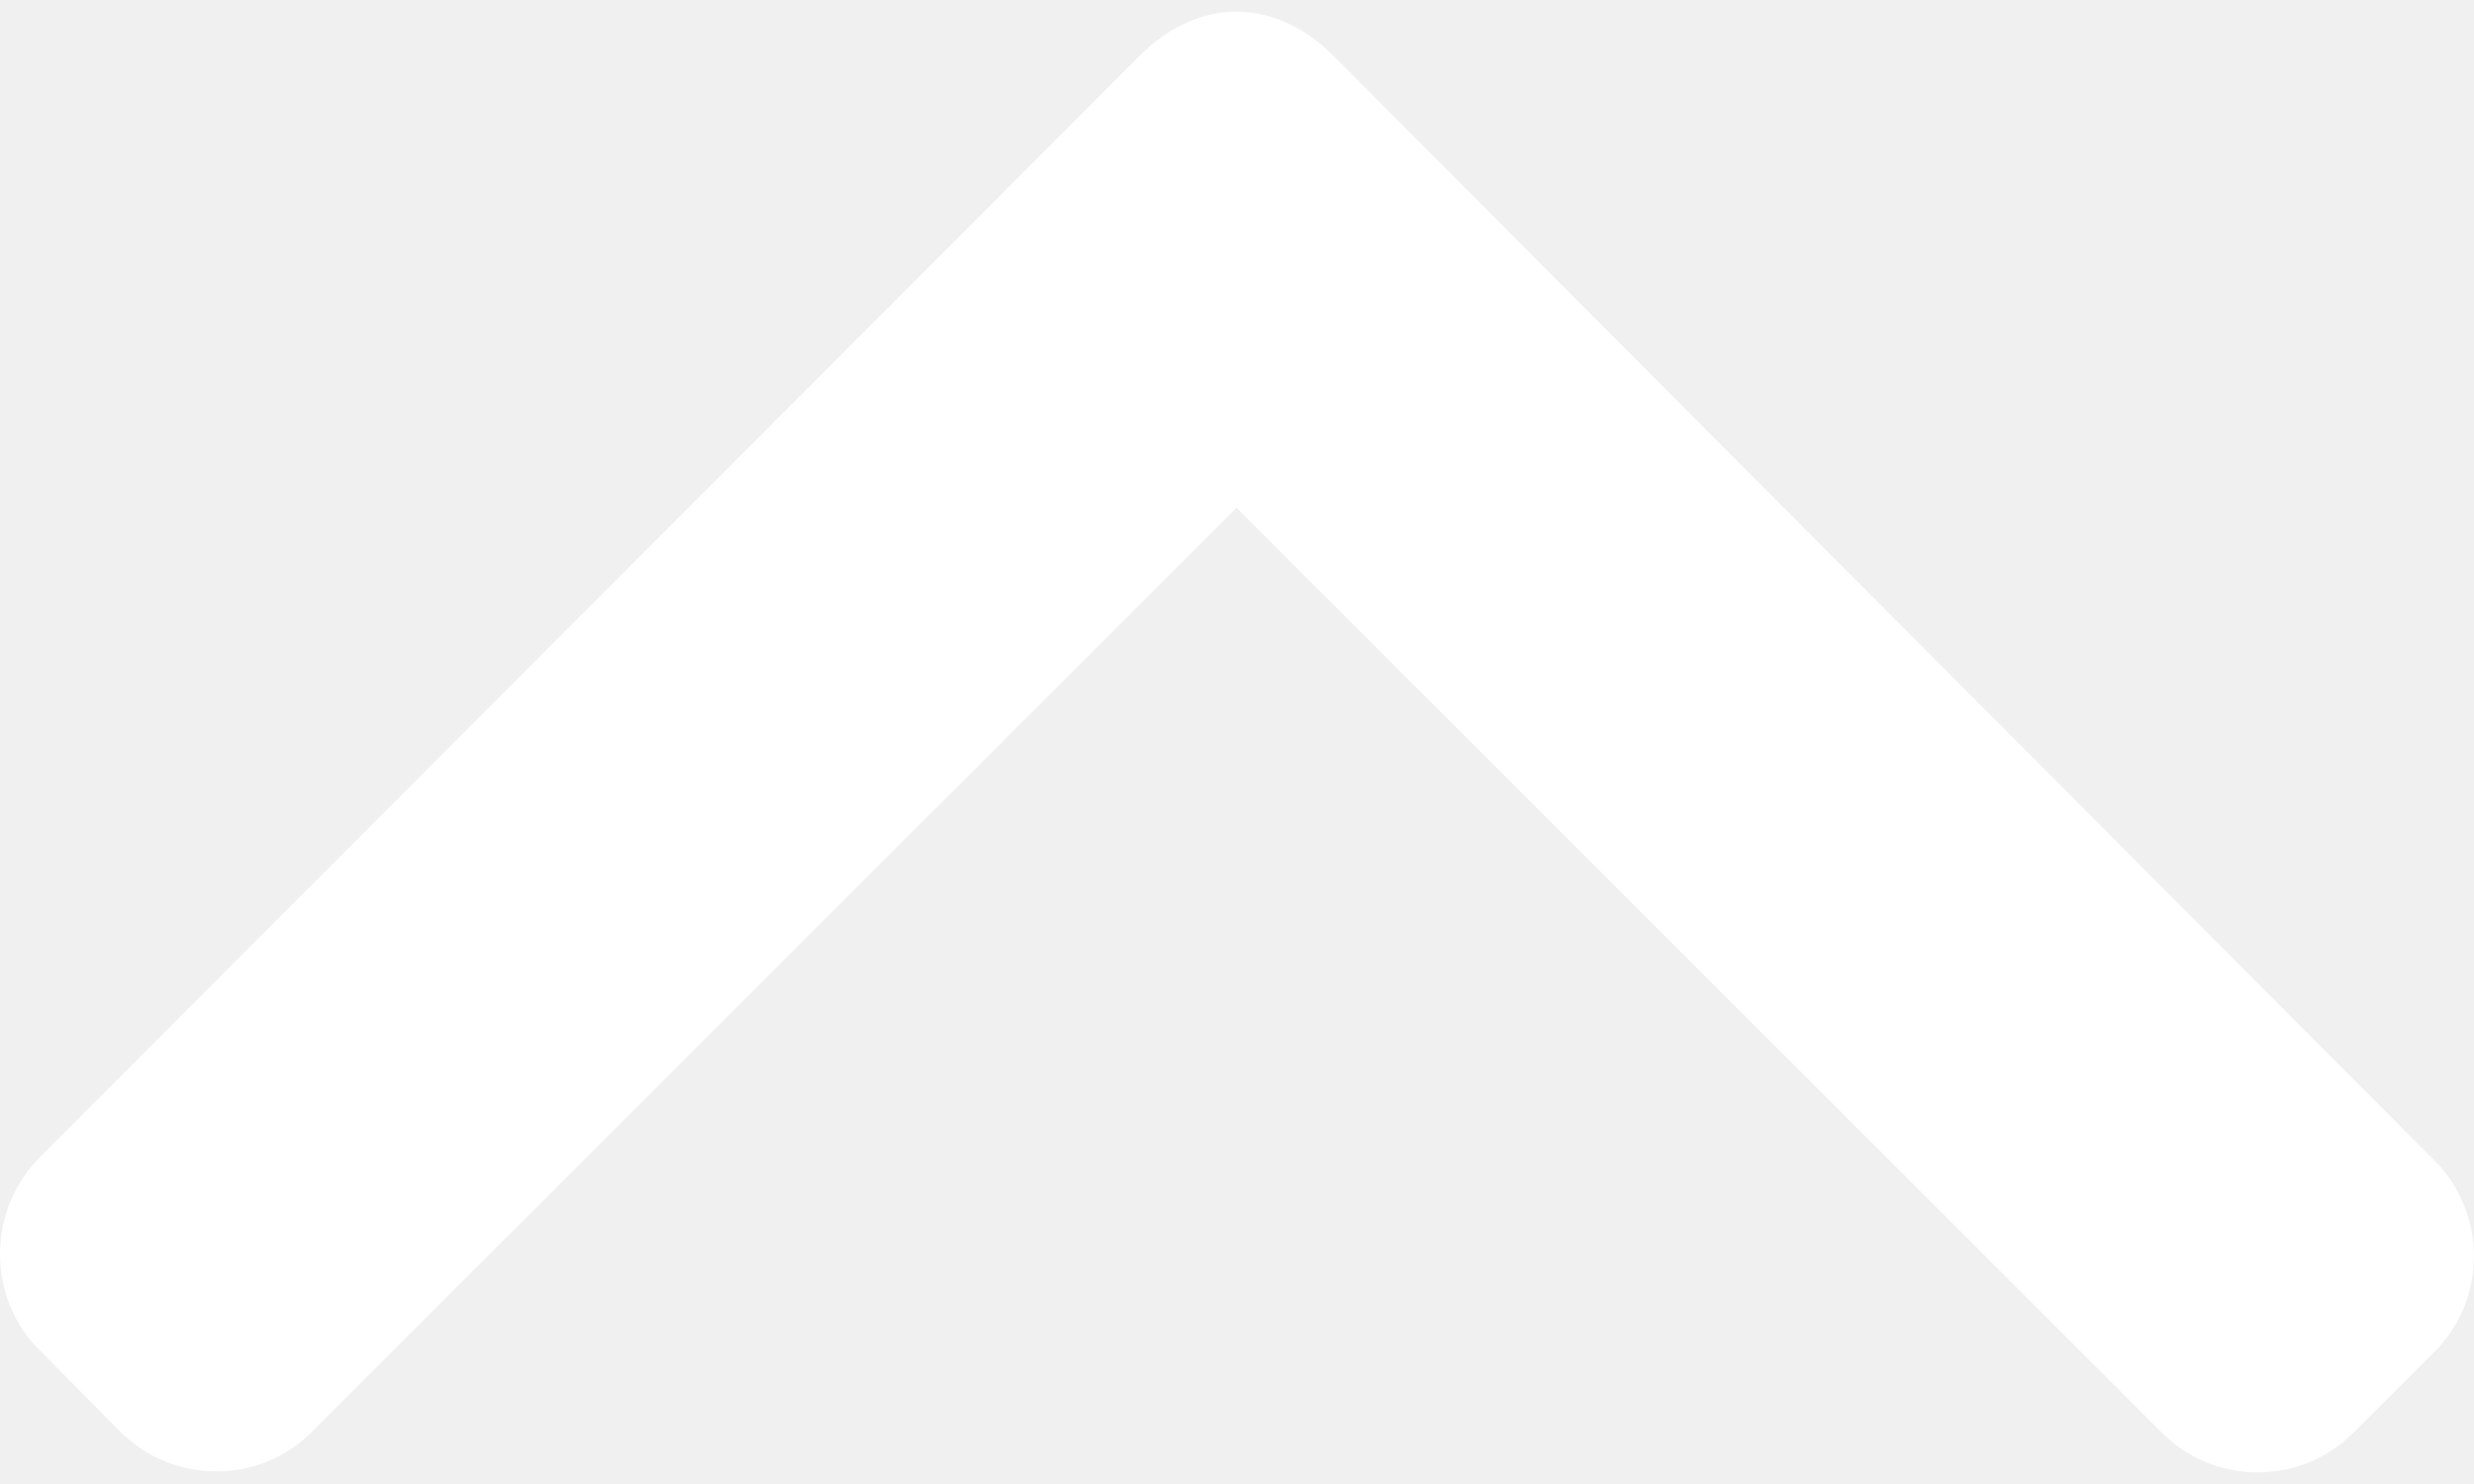
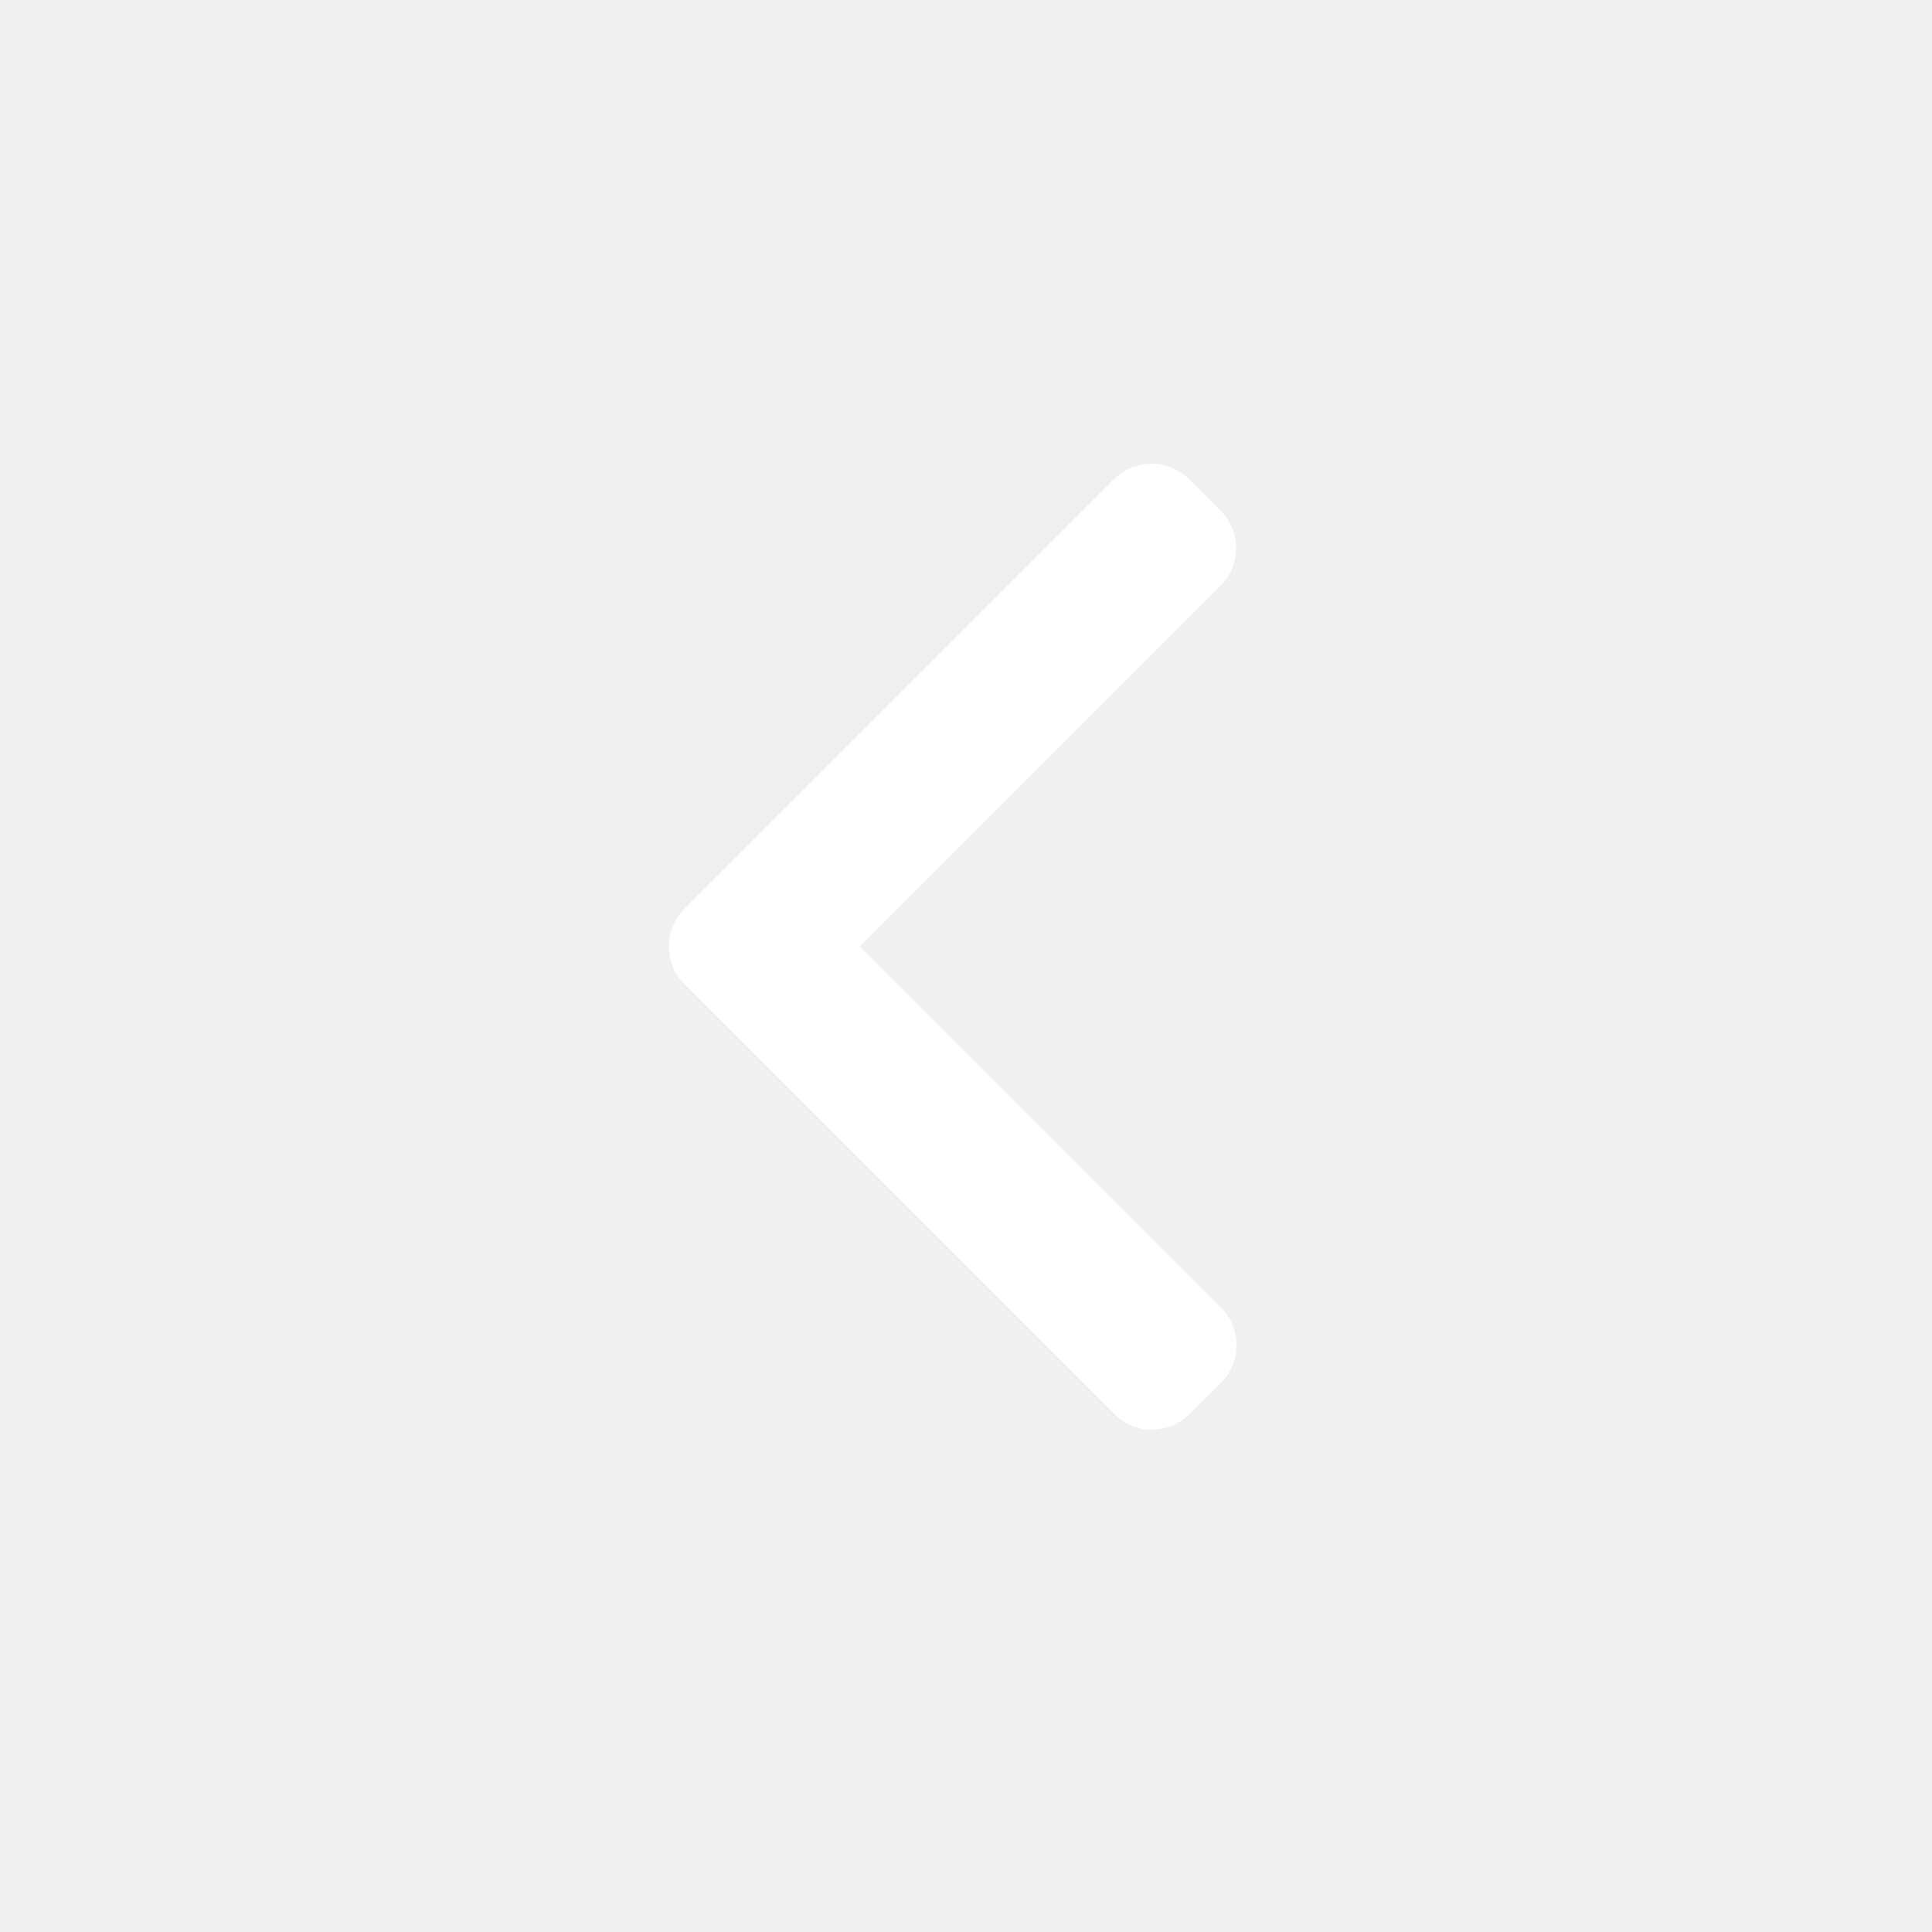
- <svg xmlns="http://www.w3.org/2000/svg" width="10" height="6" viewBox="0 0 10 6" fill="none">
-   <path d="M0.16 5.459L0.487 5.789C0.59 5.892 0.728 5.949 0.874 5.949C1.021 5.949 1.158 5.892 1.261 5.789L4.998 2.053L8.739 5.793C8.842 5.896 8.979 5.953 9.125 5.953C9.272 5.953 9.409 5.896 9.512 5.793L9.84 5.466C10.053 5.252 10.053 4.905 9.84 4.692L5.386 0.222C5.283 0.119 5.146 0.047 4.998 0.047L4.996 0.047C4.85 0.047 4.713 0.119 4.61 0.222L0.16 4.68C0.057 4.783 0 4.924 7.71459e-08 5.071C6.43309e-08 5.217 0.057 5.357 0.16 5.459Z" fill="white" />
+ <svg xmlns="http://www.w3.org/2000/svg" width="50" height="50" viewBox="0 0 50 50" fill="none">
+   <path d="M17.712 23.524L28.837 12.399C29.094 12.142 29.438 12 29.804 12C30.17 12 30.514 12.142 30.771 12.399L31.59 13.219C32.123 13.752 32.123 14.62 31.59 15.153L22.248 24.495L31.601 33.847C31.858 34.105 32 34.448 32 34.814C32 35.181 31.858 35.524 31.601 35.782L30.781 36.601C30.524 36.858 30.18 37 29.814 37C29.448 37 29.105 36.858 28.847 36.601L17.712 25.465C17.454 25.207 17.312 24.862 17.313 24.495C17.312 24.127 17.454 23.783 17.712 23.524Z" fill="white" />
</svg>
